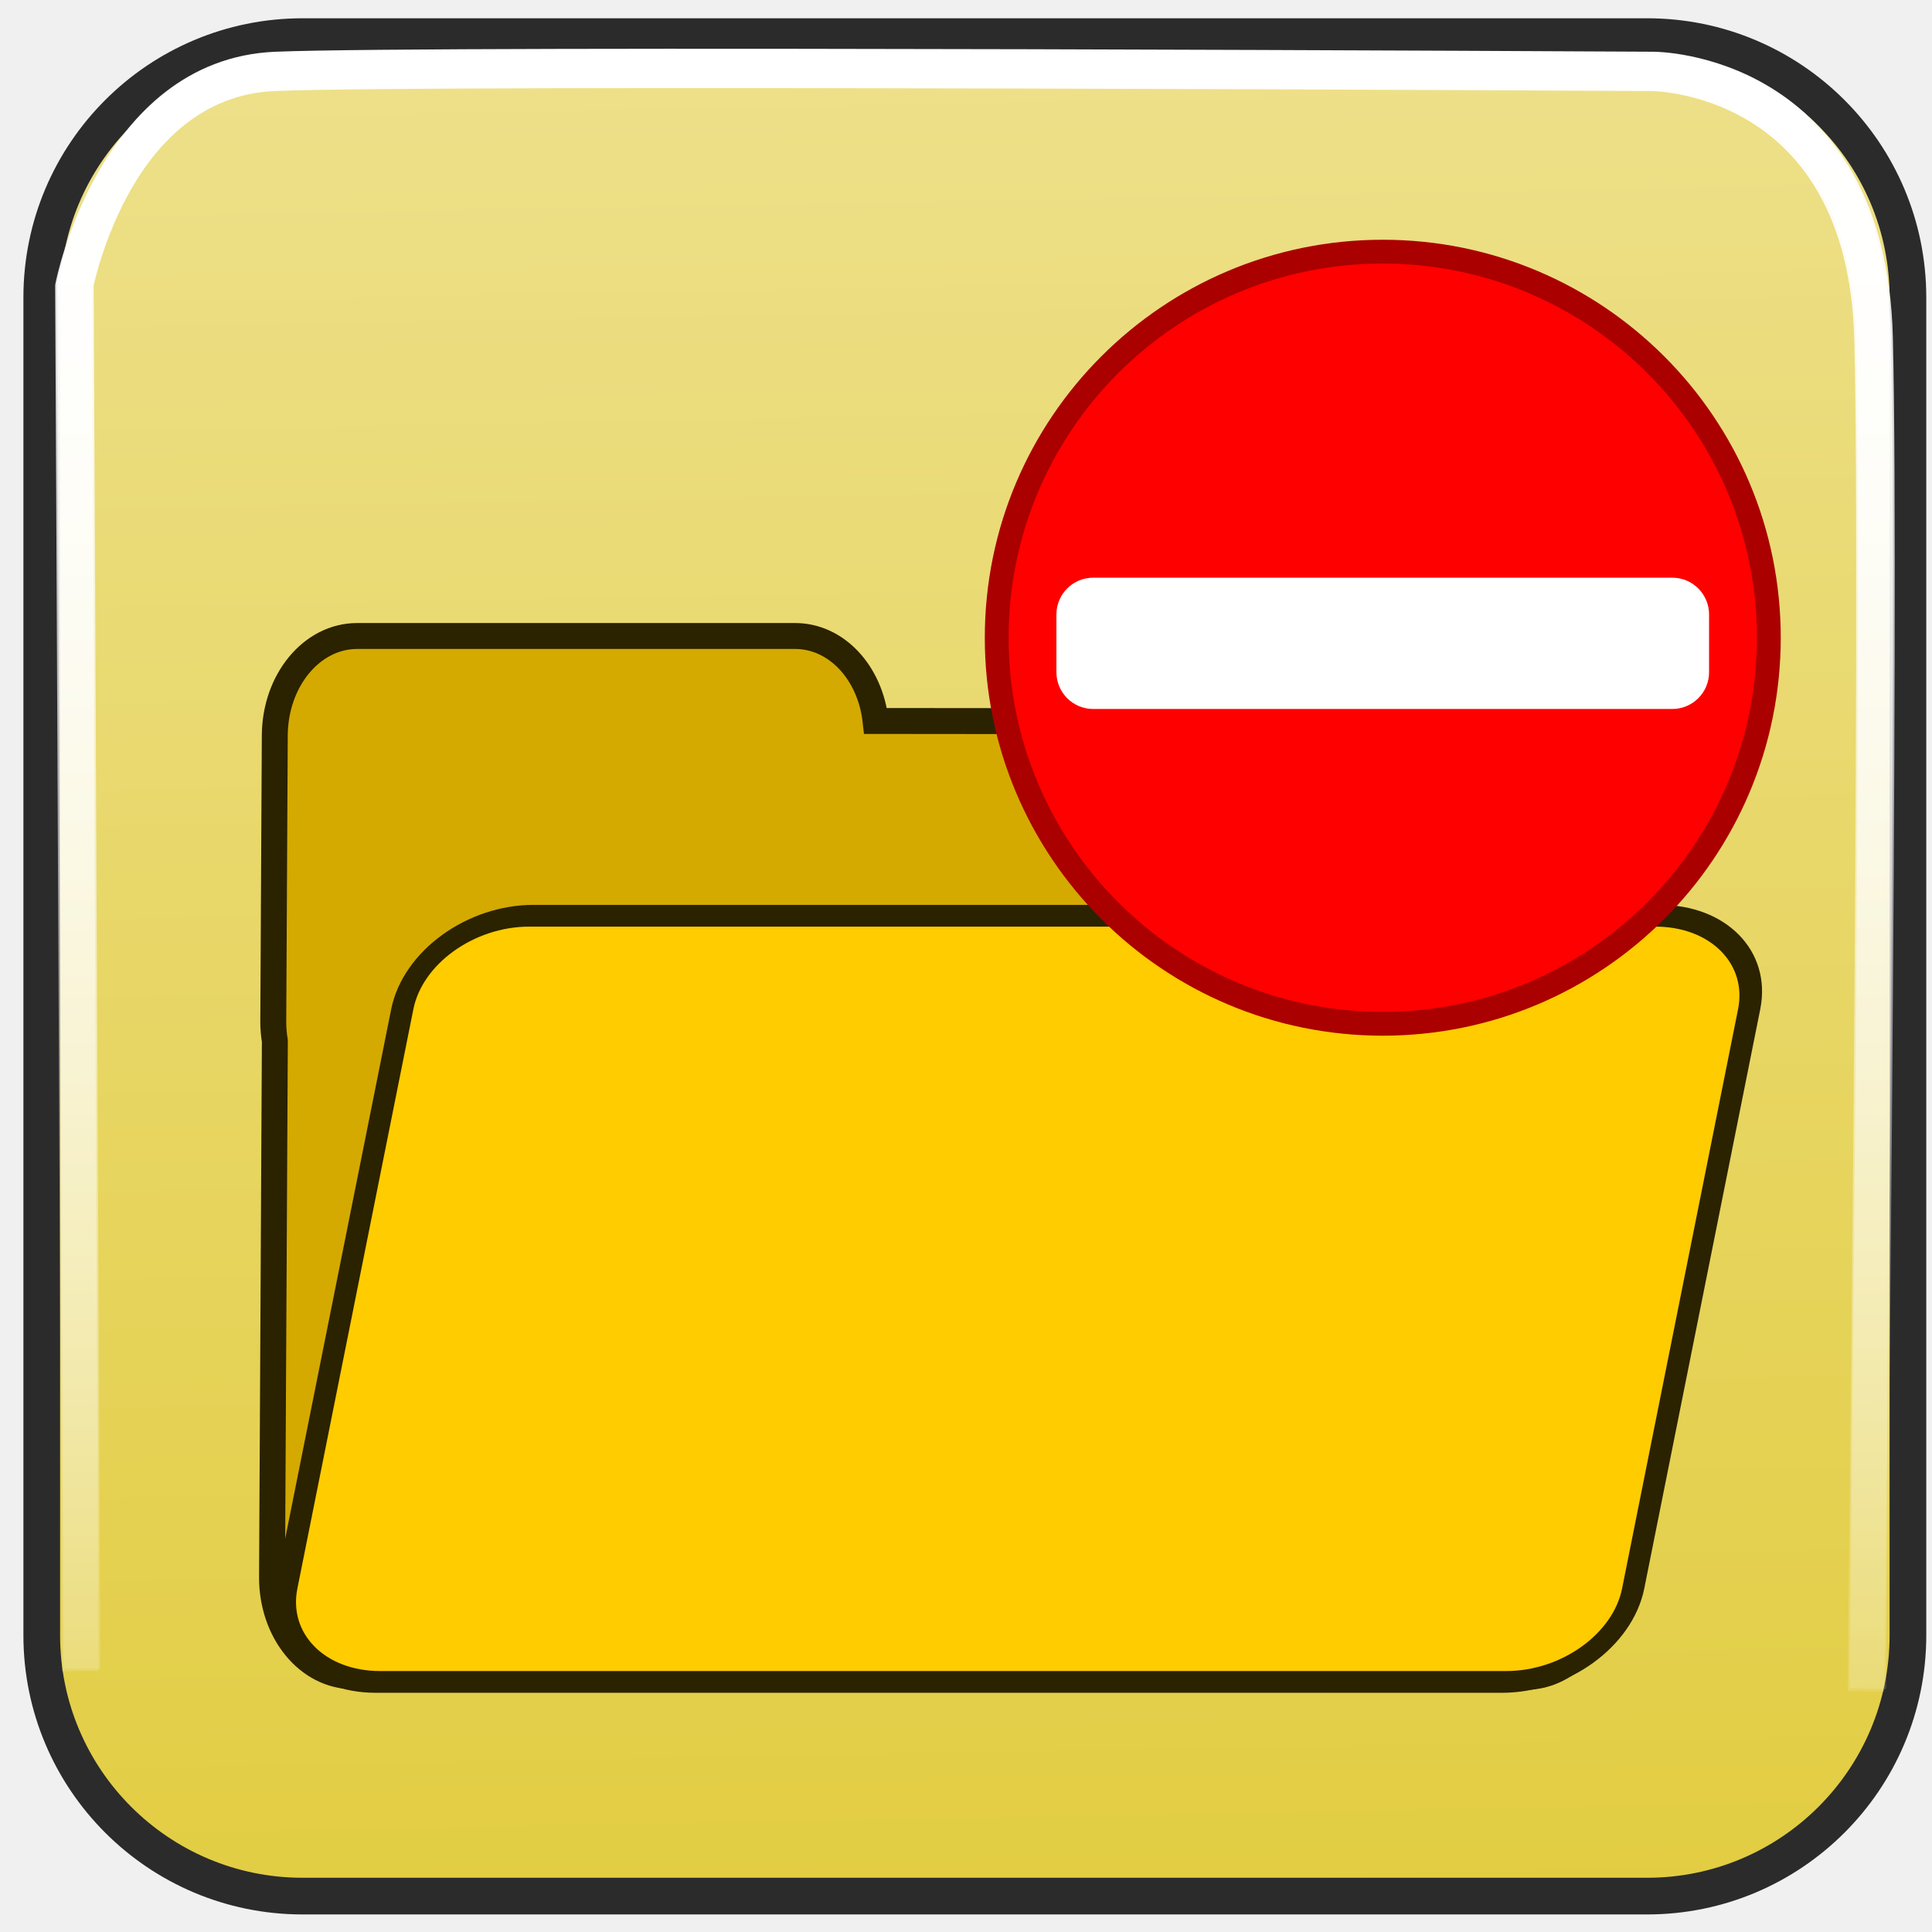
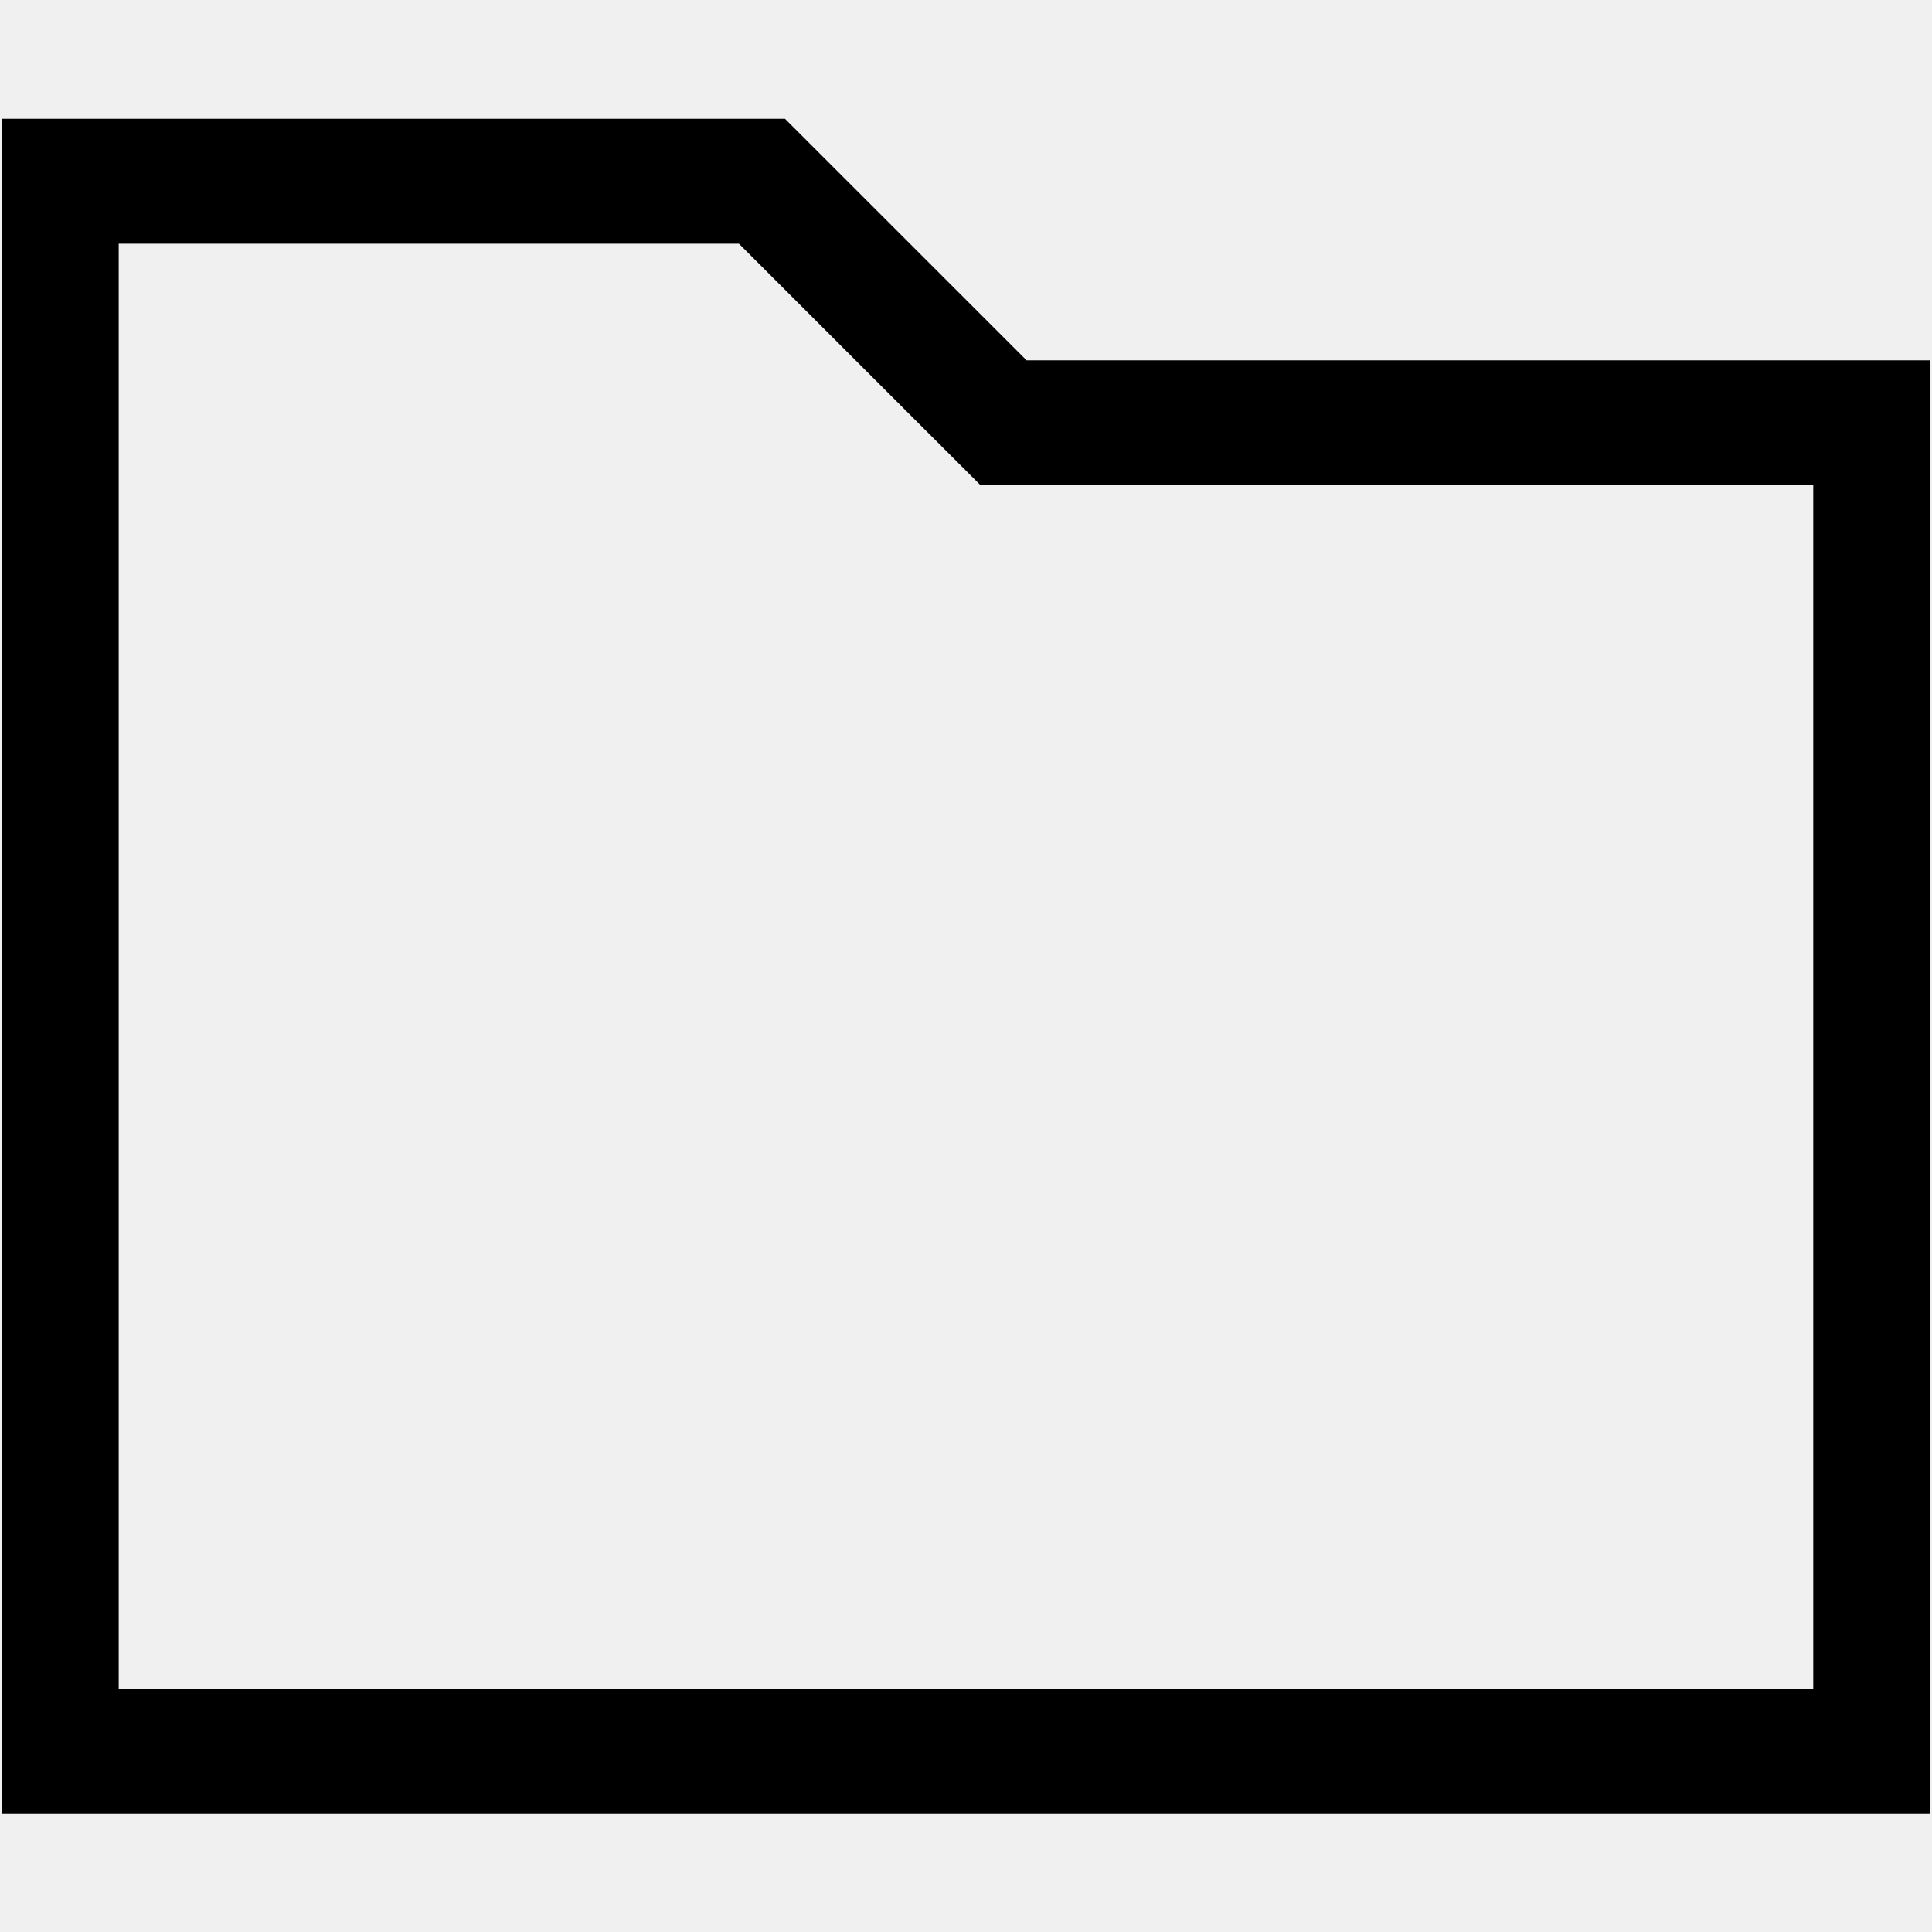
- <svg xmlns="http://www.w3.org/2000/svg" xmlns:xlink="http://www.w3.org/1999/xlink" width="52.509" height="52.52" viewBox="0 0 52.509 52.52" id="svg5160" version="1.0">
-   <defs id="defs5162">
-     <linearGradient id="linearGradient13960">
-       <stop style="stop-color:white;stop-opacity:1;" offset="0" id="stop13962" />
-       <stop style="stop-color:white;stop-opacity:0;" offset="1" id="stop13964" />
-     </linearGradient>
-     <linearGradient xlink:href="#linearGradient13960" id="linearGradient13966" x1="26.48" y1="1.394" x2="26.48" y2="52.843" gradientUnits="userSpaceOnUse" />
-     <linearGradient id="linearGradient13950-2">
-       <stop id="stop13952-7" offset="0" style="stop-color:#dbc114;stop-opacity:1;" />
-       <stop id="stop13954-6" offset="1" style="stop-color:white;stop-opacity:1;" />
-     </linearGradient>
-     <linearGradient id="linearGradient13960-1">
-       <stop id="stop13962-1" offset="0" style="stop-color:white;stop-opacity:1;" />
-       <stop id="stop13964-5" offset="1" style="stop-color:white;stop-opacity:0;" />
-     </linearGradient>
-     <linearGradient xlink:href="#linearGradient13960-1" id="linearGradient45717" gradientUnits="userSpaceOnUse" x1="26.48" y1="1.394" x2="26.48" y2="52.843" gradientTransform="translate(3.864609,6.087544)" />
-     <linearGradient xlink:href="#linearGradient13950-2" id="linearGradient45721" gradientUnits="userSpaceOnUse" x1="46.592" y1="89.585" x2="43.592" y2="-74.733" gradientTransform="translate(0.04547682,-0.06818501)" />
-   </defs>
-   <g id="layer1" transform="translate(-3.819132,-6.155729)">
-     <rect rx="7.091" style="color:#000000;fill:url(#linearGradient45721);fill-opacity:1;fill-rule:evenodd;stroke:#2b2b2b;stroke-width:0.997;stroke-linecap:butt;stroke-linejoin:miter;stroke-miterlimit:4;stroke-opacity:1;stroke-dasharray:none;stroke-dashoffset:0;marker:none;visibility:visible;display:inline;overflow:visible" id="rect13948-4" width="50.731" height="50.549" x="4.954" y="7.151" ry="7.091" />
-     <path style="color:#000000;fill:none;stroke:url(#linearGradient45717);stroke-width:1;stroke-linecap:butt;stroke-linejoin:miter;stroke-miterlimit:4;stroke-opacity:1;stroke-dasharray:none;stroke-dashoffset:0;marker:none;visibility:visible;display:inline;overflow:visible" d="M 6.046,51.517 5.865,13.88 c 0,0 1.091,-5.636 5.455,-5.818 4.364,-0.182 37.455,0 37.455,0 0,0 5.818,0 6,7.273 0.182,7.273 -0.182,36.727 -0.182,36.727" id="path13958-2" />
-     <g style="display:inline" id="layer4" transform="translate(-392.7904,328.2799)" />
-     <g id="g3039" transform="translate(-840.833,182.2722)" />
-     <g id="g3041" transform="translate(-840.833,182.2722)">
-       <path style="opacity:1;fill:#71c000;fill-opacity:1;stroke:#71c000;stroke-width:3.379;stroke-linejoin:bevel;stroke-miterlimit:4;stroke-dasharray:none;stroke-opacity:1" d="" id="path3043" />
-       <path style="opacity:1;fill:#71c000;fill-opacity:1;stroke:#71c000;stroke-width:3.379;stroke-linejoin:bevel;stroke-miterlimit:4;stroke-dasharray:none;stroke-opacity:1" d="" id="path3045" />
-       <path style="opacity:1;fill:#71c000;fill-opacity:1;stroke:#71c000;stroke-width:3.379;stroke-linejoin:bevel;stroke-miterlimit:4;stroke-dasharray:none;stroke-opacity:1" d="" id="path3047" />
+ <svg xmlns="http://www.w3.org/2000/svg" width="256" height="256" version="1.1" viewBox="0 0 67.733 67.733">
+   <style>.gui_icon_class {
+     stroke-linejoin:miter;
+     font-size:medium;
+     baseline-shift:baseline;
+     color-rendering:auto;
+     text-decoration-color:#000000;
+     color:#000000;
+     font-variant-numeric:normal;
+     letter-spacing:normal;
+     shape-rendering:auto;
+     word-spacing:normal;
+     stroke:none;
+     text-decoration-line:none;
+     text-rendering:auto;
+     stroke-width:1.96;
+     font-style:normal;
+     fill:#000000;
+     solid-opacity:1;
+     line-height:normal;
+     fill-rule:evenodd;
+     font-variant-position:normal;
+     mix-blend-mode:normal;
+     fill-opacity:1;
+     direction:ltr;
+     solid-color:#000000;
+     color-interpolation-filters:linearRGB;
+     font-stretch:normal;
+     stroke-miterlimit:4;
+     font-feature-settings:normal;
+     font-weight:normal;
+     opacity:1;
+     shape-padding:0;
+     vector-effect:none;
+     font-variant-alternates:normal;
+     font-variant:normal;
+     visibility:visible;
+     text-indent:0;
+     font-variant-ligatures:normal;
+     clip-rule:nonzero;
+     dominant-baseline:auto;
+     font-variant-caps:normal;
+     image-rendering:auto;
+     white-space:normal;
+     overflow:visible;
+     font-family:sans-serif;
+     text-decoration-style:solid;
+     text-align:start;
+     text-orientation:mixed;
+     writing-mode:lr-tb;
+     stroke-opacity:1;
+     isolation:auto;
+     stroke-dashoffset:0;
+     text-anchor:start;
+     text-decoration:none;
+     stroke-linecap:butt;
+     stroke-dasharray:none;
+     enable-background:accumulate;
+     text-transform:none;
+     display:inline;
+     color-interpolation:sRGB;
+ }</style>
+   <g transform="translate(0 -229.27)">
+     <g transform="matrix(2.0878 0 0 2.2337 41.673 -337.41)">
+       <path class="gui_icon_class" d="m-19.926 255.56v26.6h32.375v-22.809h-15.171l-4.057-3.791zm1.959 1.961h10.415l4.057 3.791h13.983v18.887h-28.455z" />
    </g>
-     <g id="g3049" transform="translate(-840.833,182.2722)" />
-     <g id="g3089" transform="translate(-840.833,182.2722)" />
-     <g id="g4774" transform="translate(-1426.607,-26.2895)" />
-     <g id="layer2" transform="translate(-1426.607,-26.2895)">
-       <path style="opacity:1;fill:#71c000;fill-opacity:1;stroke:#71c000;stroke-width:3.379;stroke-linejoin:bevel;stroke-miterlimit:4;stroke-dasharray:none;stroke-opacity:1" d="" id="path3422" />
-       <path style="opacity:1;fill:#71c000;fill-opacity:1;stroke:#71c000;stroke-width:3.379;stroke-linejoin:bevel;stroke-miterlimit:4;stroke-dasharray:none;stroke-opacity:1" d="" id="path3426" />
-       <path style="opacity:1;fill:#71c000;fill-opacity:1;stroke:#71c000;stroke-width:3.379;stroke-linejoin:bevel;stroke-miterlimit:4;stroke-dasharray:none;stroke-opacity:1" d="" id="path3428" />
-     </g>
-     <g id="g5777" transform="translate(-1426.607,-26.2895)" />
-     <g id="layer5" transform="translate(-1426.607,-26.2895)" />
-     <g id="g3192" style="display:inline" transform="translate(-996.7028,556.527)" />
-     <path style="opacity:1;color:black;fill:none;fill-opacity:1;fill-rule:evenodd;stroke:url(#linearGradient13966);stroke-width:1;stroke-linecap:butt;stroke-linejoin:miter;marker:none;marker-start:none;marker-mid:none;marker-end:none;stroke-miterlimit:4;stroke-dasharray:none;stroke-dashoffset:0;stroke-opacity:1;visibility:visible;display:inline;overflow:visible" d="M 2.182,45.429 L 2,7.793 C 2,7.793 3.091,2.157 7.455,1.975 C 11.818,1.793 44.909,1.975 44.909,1.975 C 44.909,1.975 50.727,1.975 50.909,9.247 C 51.091,16.52 50.727,45.975 50.727,45.975" id="path13958" transform="translate(3.819132,6.155729)" />
-     <g style="display:inline" id="layer4-4" transform="translate(-306.2449,333.4617)" />
-     <g id="g3039-5" transform="translate(-754.2875,187.454)" />
-     <g id="g3041-7" transform="translate(-754.2875,187.454)">
-       <path style="fill:#71c000;fill-opacity:1;stroke:#71c000;stroke-width:3.379;stroke-linejoin:bevel;stroke-miterlimit:4;stroke-opacity:1;stroke-dasharray:none" d="" id="path3043-9" />
-       <path style="fill:#71c000;fill-opacity:1;stroke:#71c000;stroke-width:3.379;stroke-linejoin:bevel;stroke-miterlimit:4;stroke-opacity:1;stroke-dasharray:none" d="" id="path3045-8" />
-       <path style="fill:#71c000;fill-opacity:1;stroke:#71c000;stroke-width:3.379;stroke-linejoin:bevel;stroke-miterlimit:4;stroke-opacity:1;stroke-dasharray:none" d="" id="path3047-3" />
-     </g>
-     <g id="g3049-0" transform="translate(-754.2875,187.454)" />
-     <g id="g3089-2" transform="translate(-754.2875,187.454)" />
-     <g id="g4774-2" transform="translate(-1340.062,-21.10769)" />
-     <g id="layer2-3" transform="translate(-1340.062,-21.10769)">
-       <path style="fill:#71c000;fill-opacity:1;stroke:#71c000;stroke-width:3.379;stroke-linejoin:bevel;stroke-miterlimit:4;stroke-opacity:1;stroke-dasharray:none" d="" id="path3422-6" />
-       <path style="fill:#71c000;fill-opacity:1;stroke:#71c000;stroke-width:3.379;stroke-linejoin:bevel;stroke-miterlimit:4;stroke-opacity:1;stroke-dasharray:none" d="" id="path3426-7" />
-       <path style="fill:#71c000;fill-opacity:1;stroke:#71c000;stroke-width:3.379;stroke-linejoin:bevel;stroke-miterlimit:4;stroke-opacity:1;stroke-dasharray:none" d="" id="path3428-1" />
-     </g>
-     <g id="g5777-5" transform="translate(-1340.062,-21.10769)" />
-     <g id="layer5-5" transform="translate(-1340.062,-21.10769)" />
-     <g id="g3192-0" style="display:inline" transform="translate(-910.1573,561.7088)" />
-     <g style="display:inline" id="g7779" transform="translate(-279.6085,330.9205)" />
-     <g id="g7781" transform="translate(-727.6511,184.9128)" />
-     <g id="g7783" transform="translate(-727.6511,184.9128)">
-       <path style="fill:#71c000;fill-opacity:1;stroke:#71c000;stroke-width:3.379;stroke-linejoin:bevel;stroke-miterlimit:4;stroke-opacity:1;stroke-dasharray:none" d="" id="path7785" />
-       <path style="fill:#71c000;fill-opacity:1;stroke:#71c000;stroke-width:3.379;stroke-linejoin:bevel;stroke-miterlimit:4;stroke-opacity:1;stroke-dasharray:none" d="" id="path7787" />
-       <path style="fill:#71c000;fill-opacity:1;stroke:#71c000;stroke-width:3.379;stroke-linejoin:bevel;stroke-miterlimit:4;stroke-opacity:1;stroke-dasharray:none" d="" id="path7789" />
-     </g>
-     <g id="g7791" transform="translate(-727.6511,184.9128)" />
-     <g id="g7793" transform="translate(-727.6511,184.9128)" />
-     <g id="g7795" transform="translate(-1313.425,-23.64891)" />
-     <g id="g7797" transform="translate(-1313.425,-23.64891)">
-       <path style="fill:#71c000;fill-opacity:1;stroke:#71c000;stroke-width:3.379;stroke-linejoin:bevel;stroke-miterlimit:4;stroke-opacity:1;stroke-dasharray:none" d="" id="path7799" />
-       <path style="fill:#71c000;fill-opacity:1;stroke:#71c000;stroke-width:3.379;stroke-linejoin:bevel;stroke-miterlimit:4;stroke-opacity:1;stroke-dasharray:none" d="" id="path7801" />
-       <path style="fill:#71c000;fill-opacity:1;stroke:#71c000;stroke-width:3.379;stroke-linejoin:bevel;stroke-miterlimit:4;stroke-opacity:1;stroke-dasharray:none" d="" id="path7803" />
-     </g>
-     <g id="g7805" transform="translate(-1313.425,-23.64891)" />
-     <g id="g7807" transform="translate(-1313.425,-23.64891)" />
-     <g id="g7811" style="display:inline" transform="translate(-883.5209,559.1676)" />
-     <g style="display:inline" id="g7578" transform="translate(-342.5818,331.0791)" />
-     <g id="g7580" transform="translate(-790.6244,185.0714)" />
-     <g id="g7582" transform="translate(-790.6244,185.0714)">
-       <path style="fill:#71c000;fill-opacity:1;stroke:#71c000;stroke-width:3.379;stroke-linejoin:bevel;stroke-miterlimit:4;stroke-opacity:1;stroke-dasharray:none" d="" id="path7584" />
-       <path style="fill:#71c000;fill-opacity:1;stroke:#71c000;stroke-width:3.379;stroke-linejoin:bevel;stroke-miterlimit:4;stroke-opacity:1;stroke-dasharray:none" d="" id="path7586" />
-       <path style="fill:#71c000;fill-opacity:1;stroke:#71c000;stroke-width:3.379;stroke-linejoin:bevel;stroke-miterlimit:4;stroke-opacity:1;stroke-dasharray:none" d="" id="path7588" />
-     </g>
-     <g id="g7590" transform="translate(-790.6244,185.0714)" />
-     <g id="g7592" transform="translate(-790.6244,185.0714)" />
-     <g id="g7594" transform="translate(-1376.398,-23.49028)" />
-     <g id="g7596" transform="translate(-1376.398,-23.49028)">
-       <path style="fill:#71c000;fill-opacity:1;stroke:#71c000;stroke-width:3.379;stroke-linejoin:bevel;stroke-miterlimit:4;stroke-opacity:1;stroke-dasharray:none" d="" id="path7598" />
-       <path style="fill:#71c000;fill-opacity:1;stroke:#71c000;stroke-width:3.379;stroke-linejoin:bevel;stroke-miterlimit:4;stroke-opacity:1;stroke-dasharray:none" d="" id="path7600" />
-       <path style="fill:#71c000;fill-opacity:1;stroke:#71c000;stroke-width:3.379;stroke-linejoin:bevel;stroke-miterlimit:4;stroke-opacity:1;stroke-dasharray:none" d="" id="path7602" />
-     </g>
-     <g id="g7604" transform="translate(-1376.398,-23.49028)" />
-     <g id="g7606" transform="translate(-1376.398,-23.49028)" />
-     <g id="g7610" style="display:inline" transform="translate(-946.494,559.3262)" />
-     <path style="fill:#d4aa00;fill-opacity:1;stroke:#2b2200;stroke-width:0.705;stroke-miterlimit:10;stroke-opacity:1;stroke-dasharray:none;stroke-dashoffset:0" d="m 13.527,23.445 c -1.232,0 -2.23,1.206 -2.238,2.704 l -0.041,7.774 c -9.54e-4,0.187 0.015,0.359 0.043,0.535 l -0.077,14.561 c -0.008,1.498 0.977,2.703 2.209,2.704 l 31.865,0.017 c 1.232,6.61e-4 2.23,-1.206 2.238,-2.704 l 0.109,-20.56 c 0.008,-1.498 -0.977,-2.703 -2.209,-2.704 l -17.805,-0.017 c -0.146,-1.314 -1.064,-2.31 -2.188,-2.31 z" id="rect5060" />
-     <rect style="fill:#ffcc00;fill-opacity:1;stroke:#2b2200;stroke-width:0.603;stroke-miterlimit:10;stroke-opacity:1;stroke-dasharray:none;stroke-dashoffset:0" id="rect5060-7" width="36.614" height="21.241" x="21.48" y="31.666" rx="3" ry="2.59" transform="matrix(1,0,-0.196318,0.9805403,0,0)" />
-     <path style="fill:#ff0000;fill-opacity:1;stroke:#aa0000;stroke-width:0.5;stroke-miterlimit:10;stroke-opacity:1;stroke-dasharray:none;stroke-dashoffset:0" id="path5867-1" d="m 5.567,14.159 c 0,4.478 -3.63,8.108 -8.108,8.108 -4.478,0 -8.108,-3.63 -8.108,-8.108 0,-4.478 3.63,-8.108 8.108,-8.108 4.478,0 8.108,3.63 8.108,8.108 z" transform="matrix(1.294405,0,0,1.294405,44.69796,5.164144)" />
-     <rect style="fill:#ffffff;fill-opacity:1;stroke:none" id="rect5869-7" width="17.742" height="3.569" x="32.537" y="21.86" rx="1" ry="1" />
  </g>
</svg>
